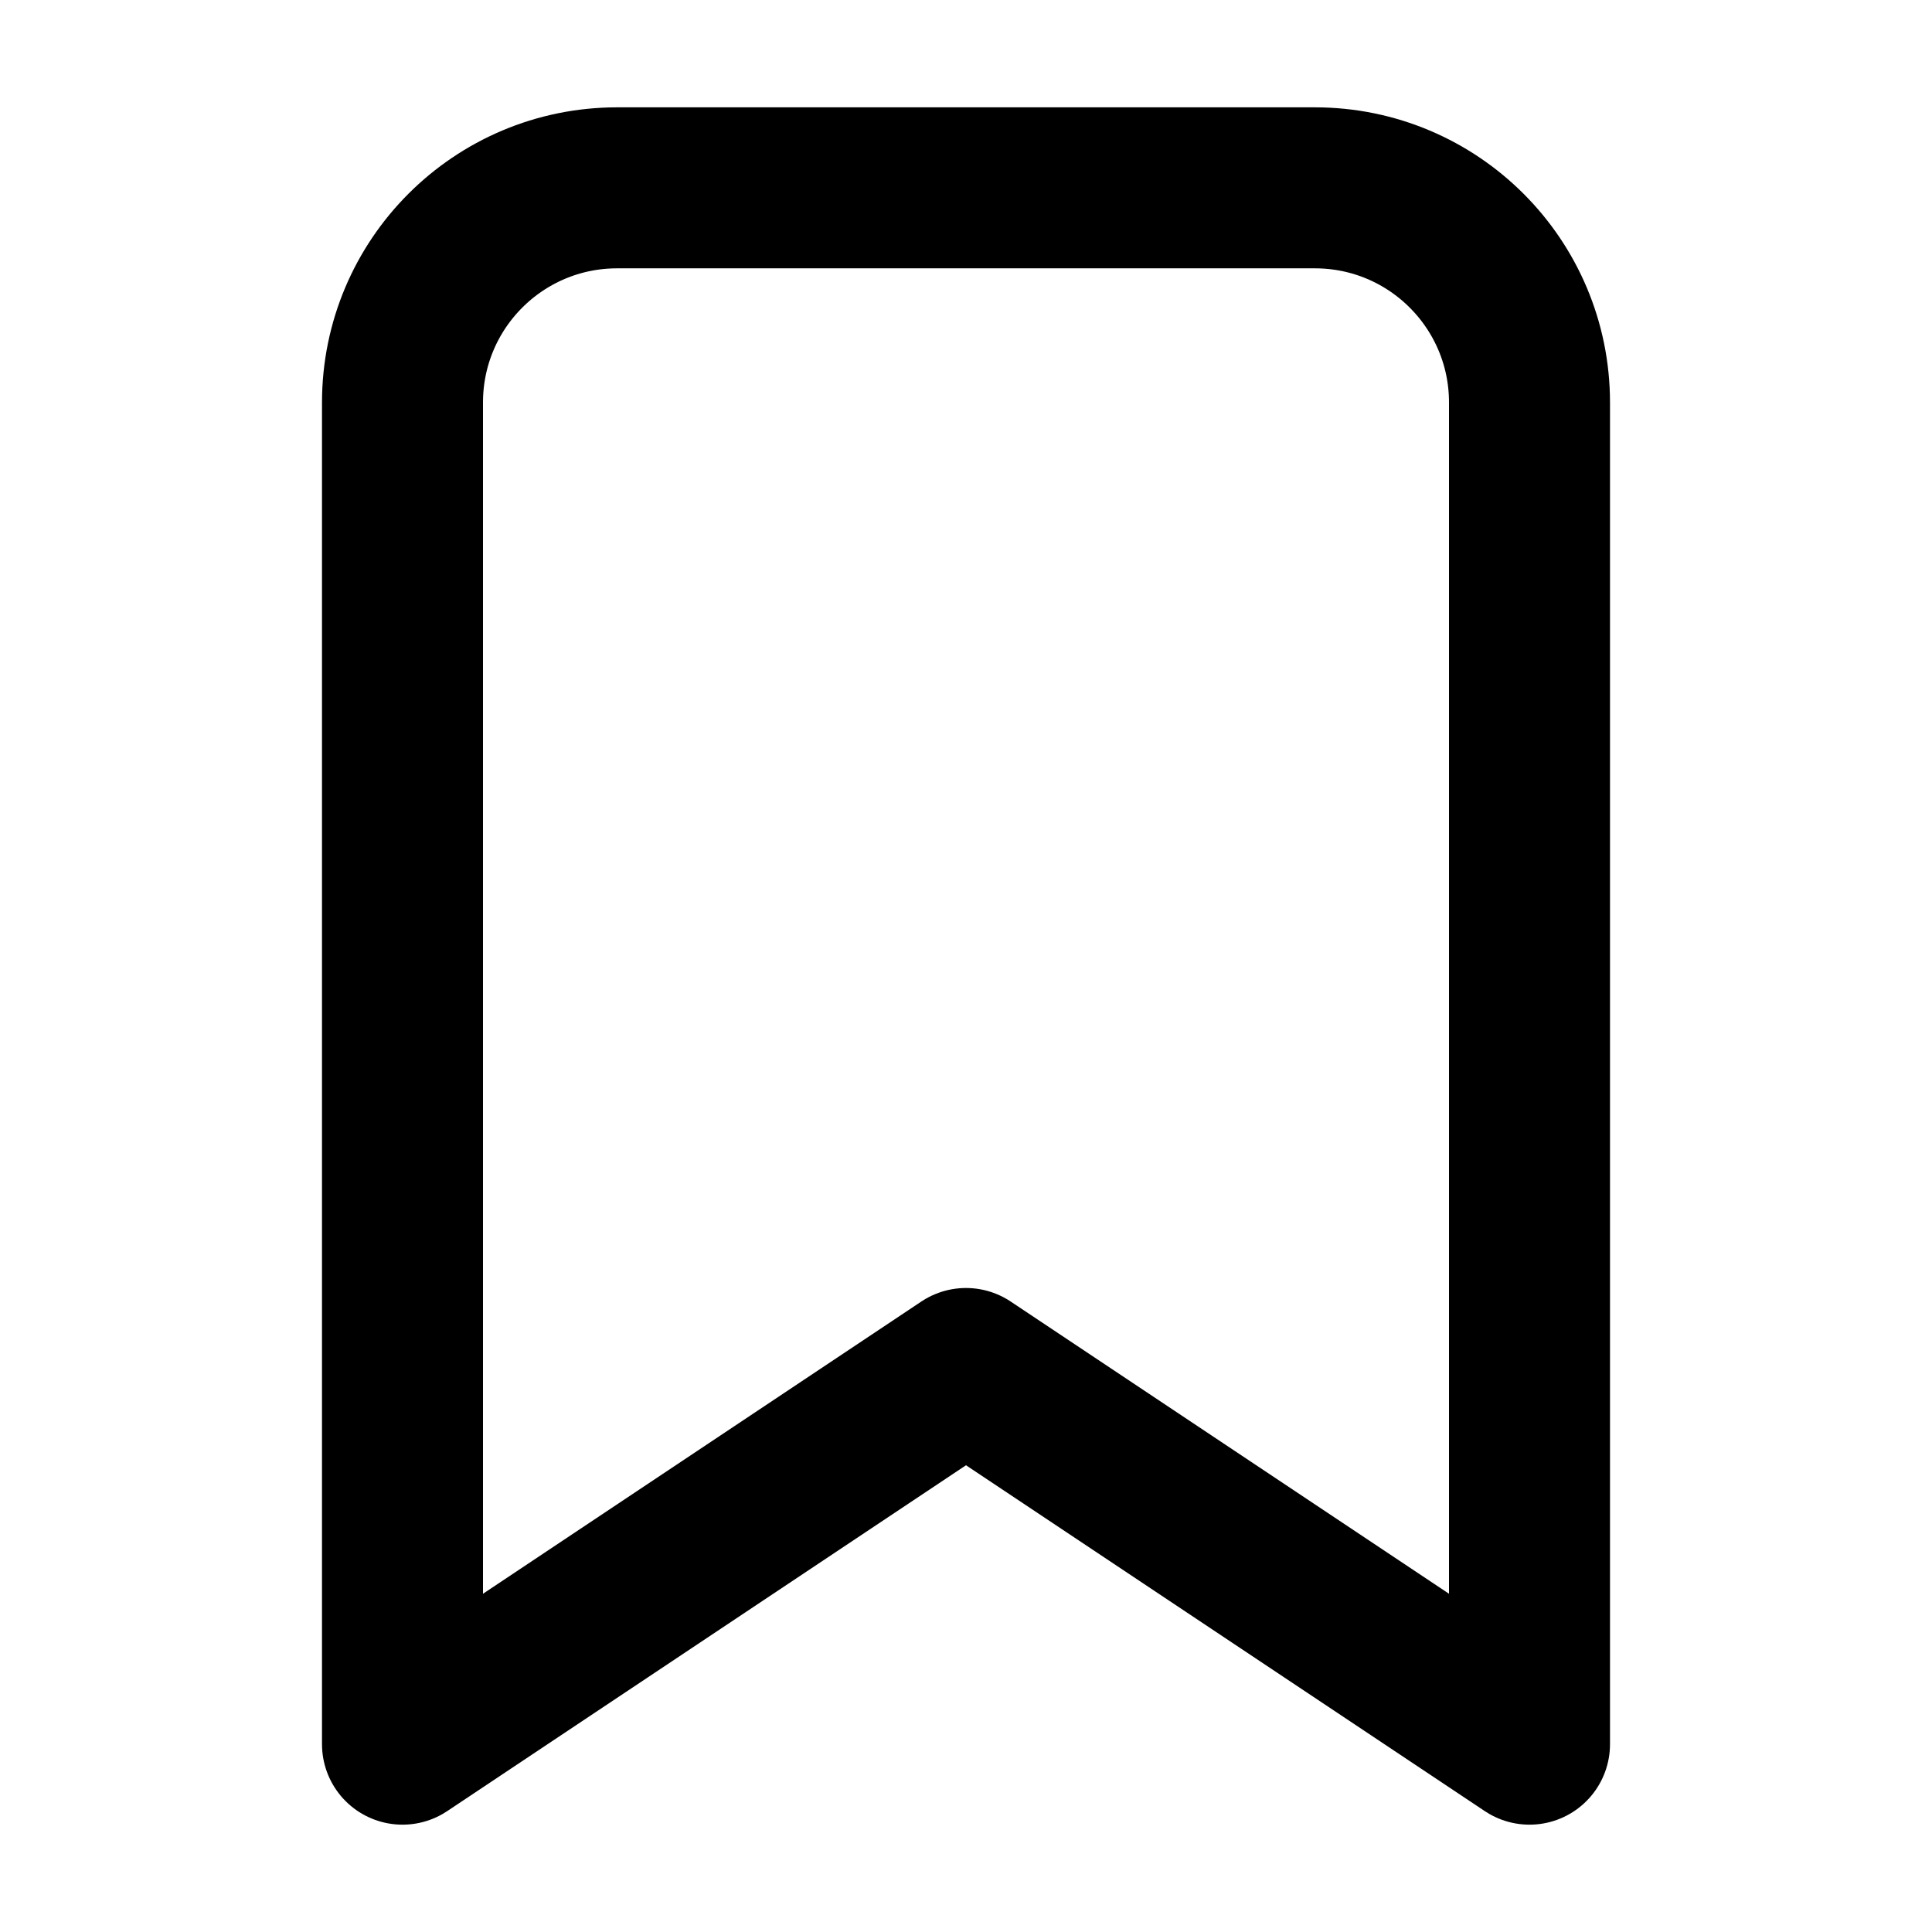
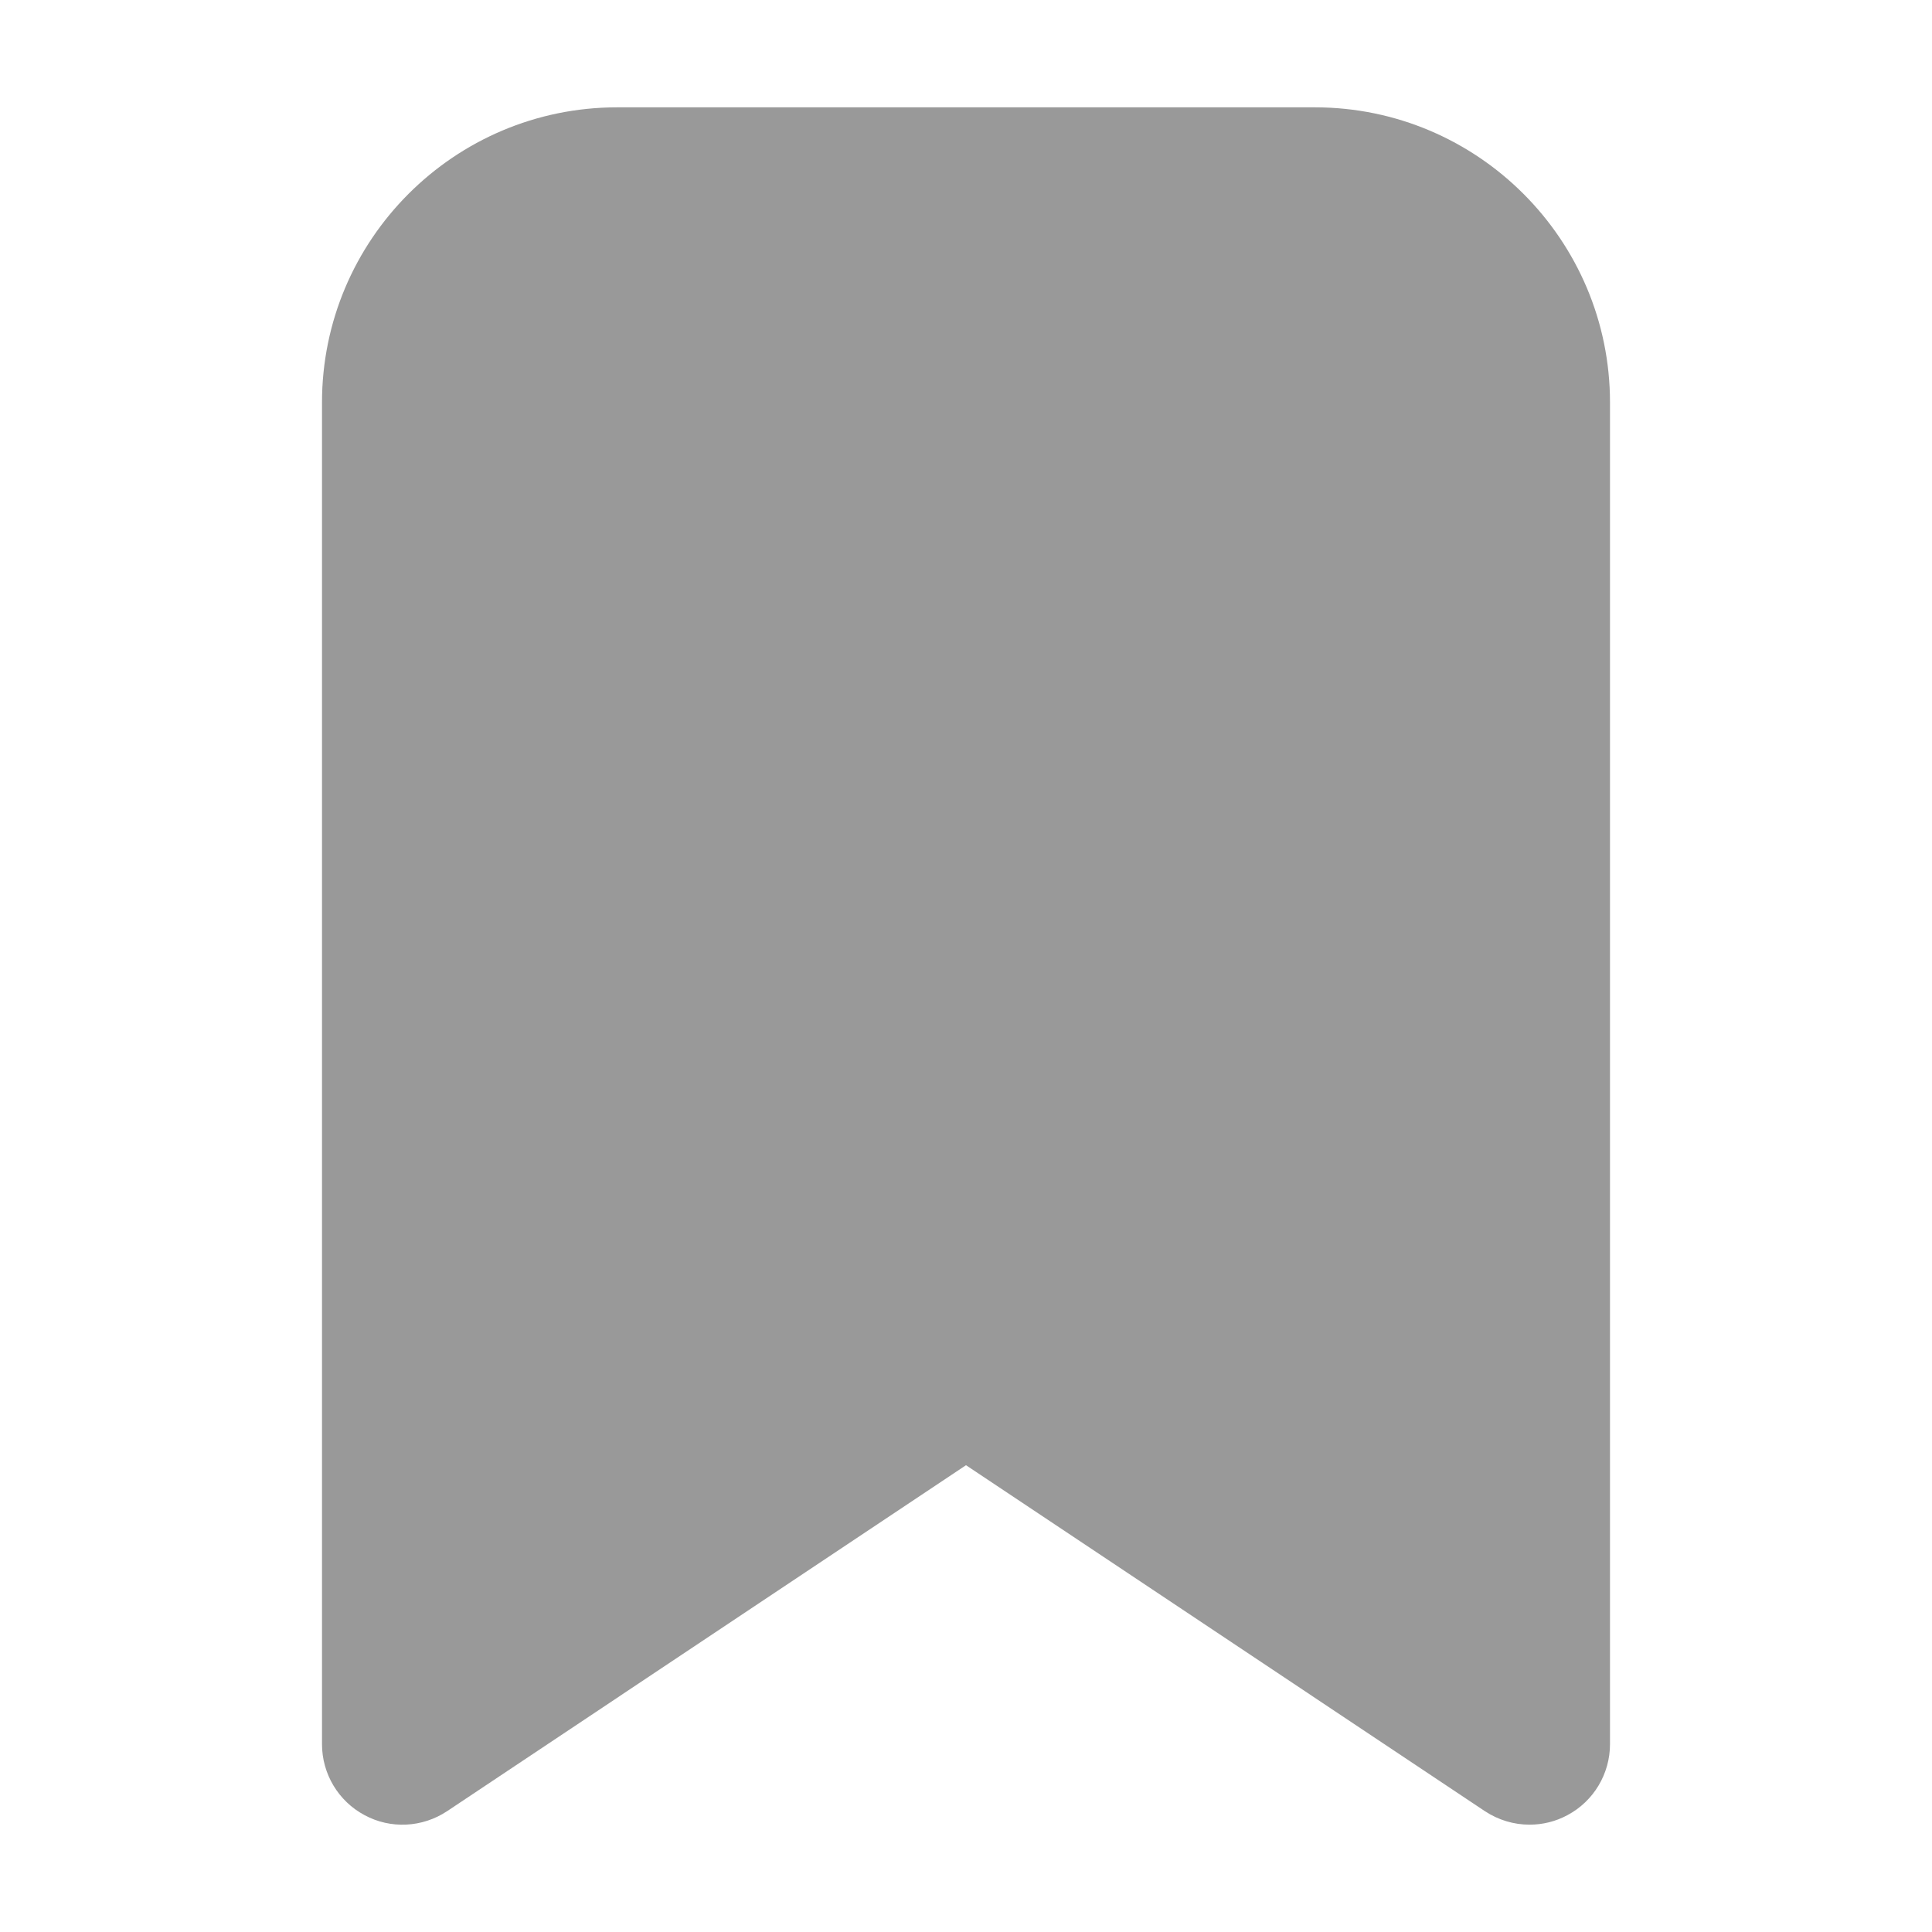
<svg xmlns="http://www.w3.org/2000/svg" x="0px" y="0px" width="18px" height="18px" viewBox="0 0 18 18">
-   <path d="M14.25,16.25l-5.25-3.5-5.25,3.5V3.75c0-1.105,.895-2,2-2h6.5c1.105,0,2,.895,2,2v12.5Z" fill="none" stroke="#000" stroke-linecap="round" stroke-linejoin="round" stroke-width="1.5" />
+   <path d="M14.25 17C14.104 17 13.96 16.957 13.834 16.874L9 13.651L4.166 16.874C3.936 17.027 3.64 17.043 3.396 16.911C3.152 16.781 3 16.526 3 16.25V3.75C3 2.233 4.233 1 5.75 1H12.25C13.767 1 15 2.233 15 3.75V16.25C15 16.526 14.848 16.781 14.604 16.911C14.493 16.971 14.372 17 14.25 17Z" fill="#000" fill-opacity="0.4" data-color="color-2" />
</svg>
